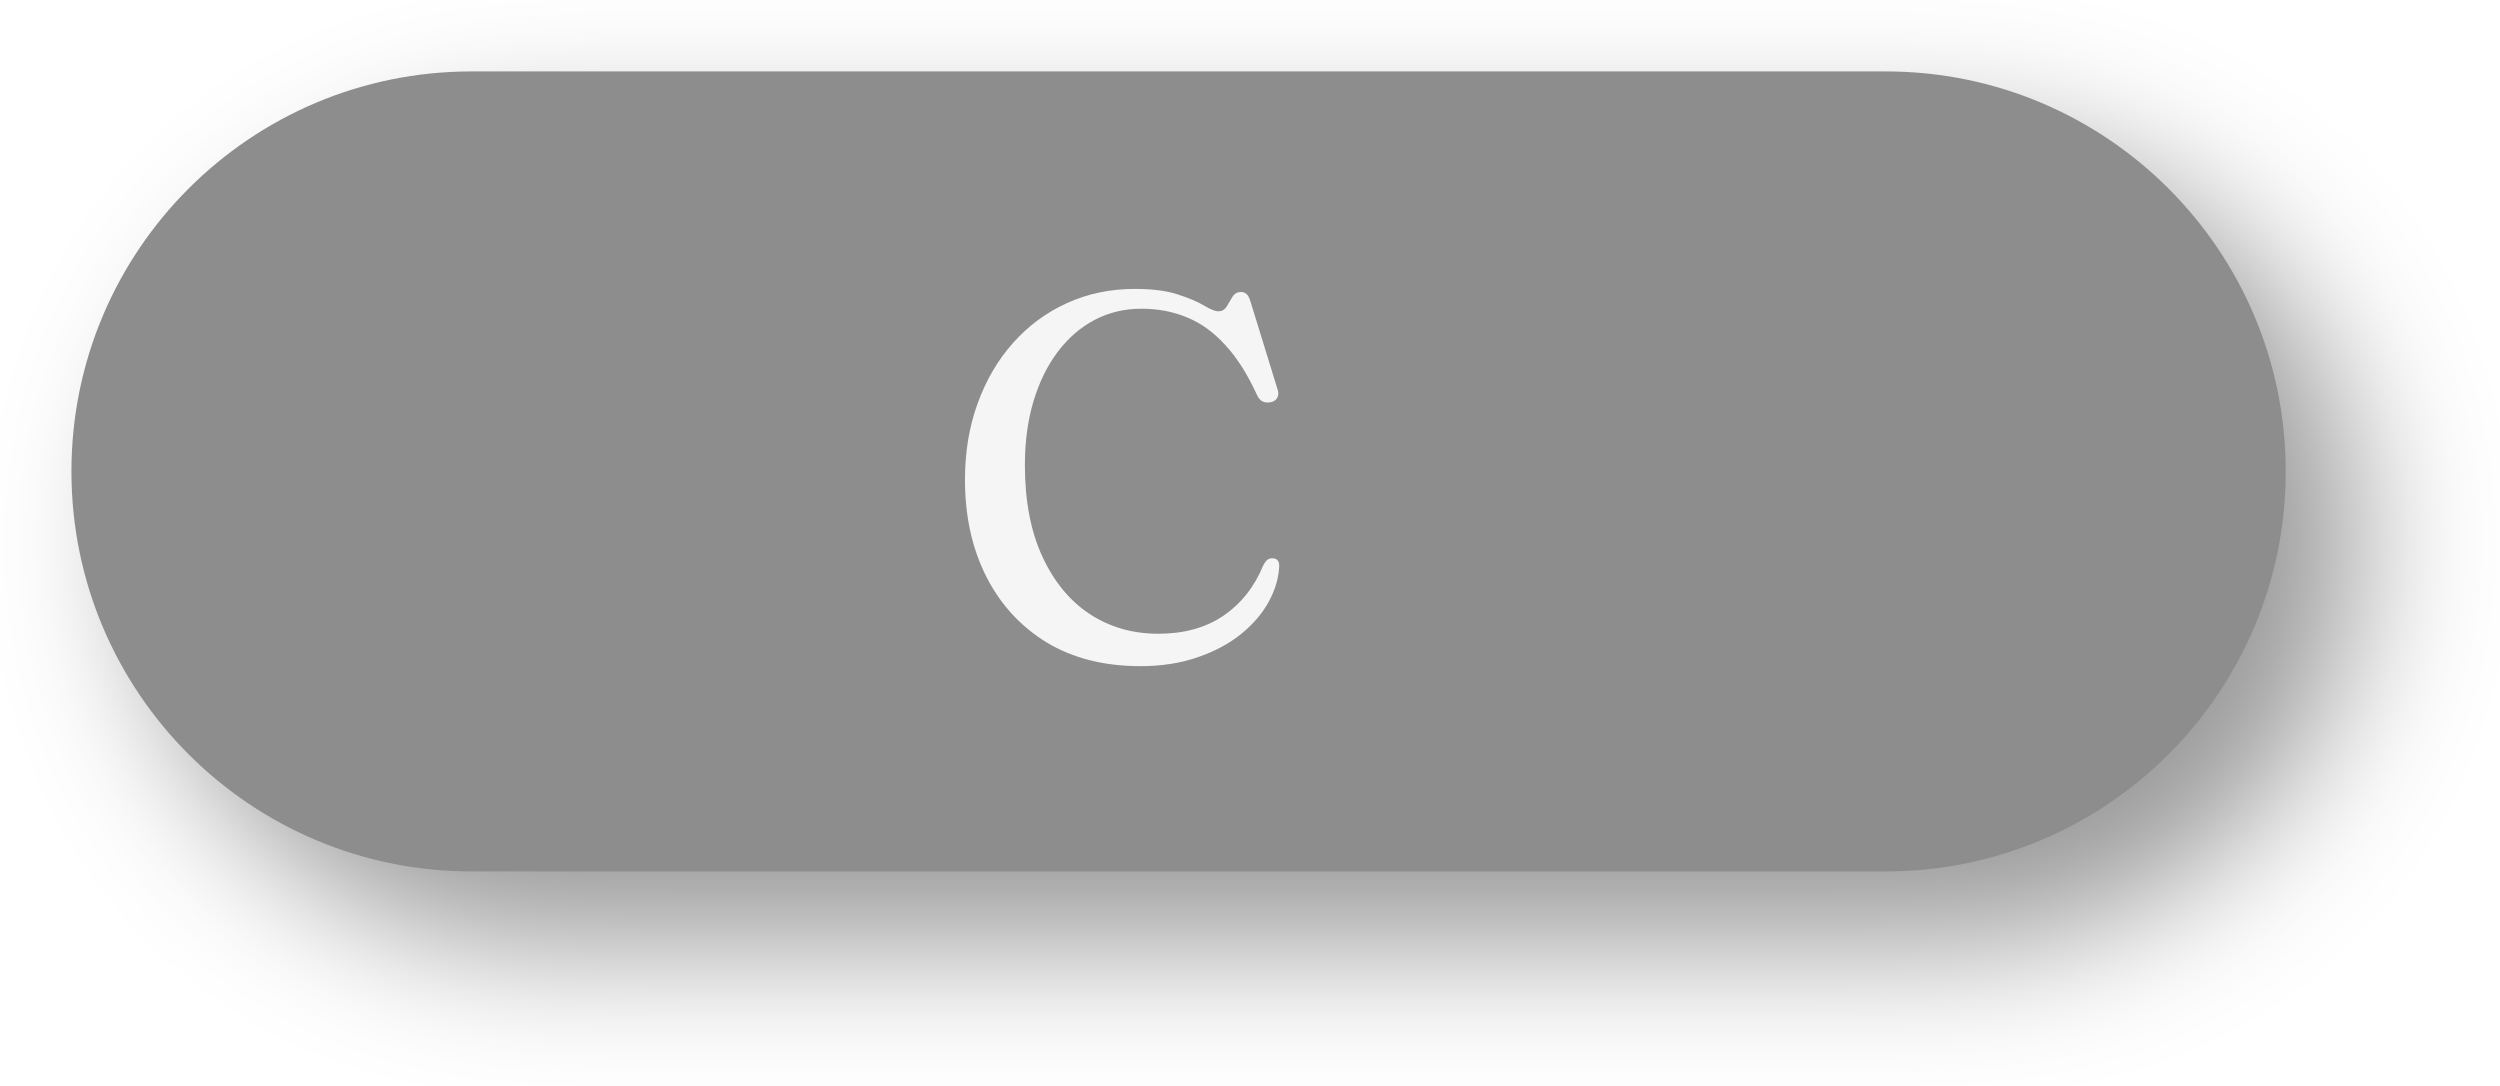
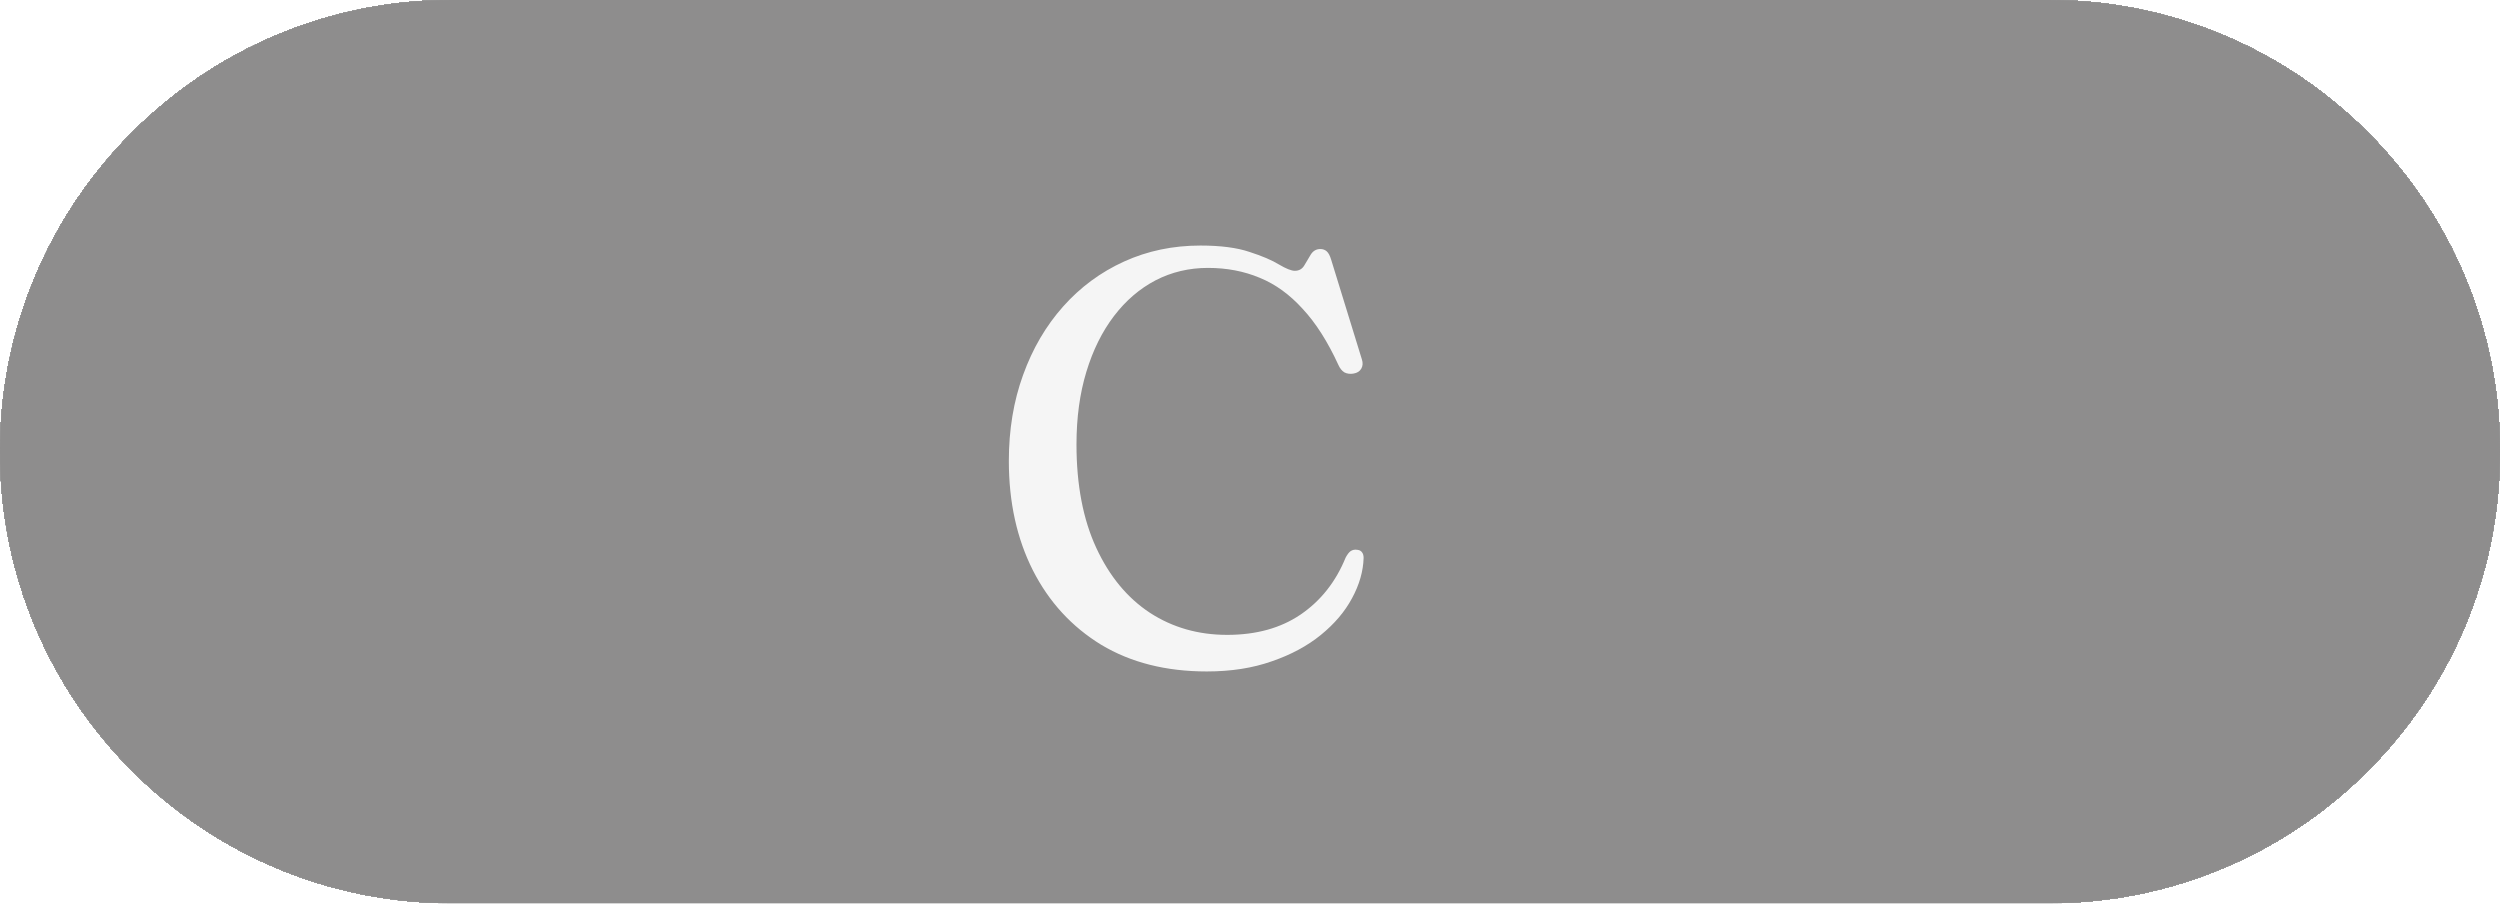
- <svg xmlns="http://www.w3.org/2000/svg" width="175" height="76" viewBox="0 0 175 76" fill="none">
+ <svg xmlns="http://www.w3.org/2000/svg" width="155" height="56" viewBox="0 0 155 56" fill="none">
  <g filter="url(#filter0_d_11_27)">
-     <rect x="5" y="5" width="155" height="56" rx="28" fill="#8E8D8D" />
-     <path d="M89.544 39.592C89.52 40.42 89.28 41.254 88.824 42.094C88.38 42.922 87.738 43.678 86.898 44.362C86.058 45.046 85.044 45.592 83.856 46C82.668 46.42 81.324 46.63 79.824 46.63C77.292 46.63 75.108 46.078 73.272 44.974C71.448 43.858 70.038 42.322 69.042 40.366C68.046 38.398 67.548 36.136 67.548 33.58C67.548 31.648 67.842 29.872 68.43 28.252C69.018 26.62 69.846 25.204 70.914 24.004C71.982 22.804 73.242 21.874 74.694 21.214C76.146 20.554 77.724 20.224 79.428 20.224C80.676 20.224 81.69 20.356 82.47 20.62C83.25 20.872 83.856 21.13 84.288 21.394C84.732 21.658 85.062 21.79 85.278 21.79C85.542 21.79 85.74 21.676 85.872 21.448C86.004 21.22 86.136 20.998 86.268 20.782C86.412 20.554 86.61 20.44 86.862 20.44C87.018 20.44 87.15 20.488 87.258 20.584C87.366 20.68 87.456 20.848 87.528 21.088L89.436 27.28C89.508 27.496 89.496 27.688 89.4 27.856C89.304 28.024 89.142 28.126 88.914 28.162C88.71 28.198 88.524 28.174 88.356 28.09C88.2 27.994 88.074 27.838 87.978 27.622C87.318 26.182 86.58 25.024 85.764 24.148C84.96 23.26 84.072 22.618 83.1 22.222C82.128 21.814 81.06 21.61 79.896 21.61C78.72 21.61 77.634 21.868 76.638 22.384C75.654 22.9 74.796 23.638 74.064 24.598C73.332 25.558 72.762 26.71 72.354 28.054C71.946 29.398 71.742 30.898 71.742 32.554C71.742 35.062 72.15 37.198 72.966 38.962C73.782 40.726 74.892 42.07 76.296 42.994C77.7 43.906 79.296 44.362 81.084 44.362C82.884 44.362 84.402 43.942 85.638 43.102C86.886 42.25 87.816 41.074 88.428 39.574C88.536 39.37 88.644 39.232 88.752 39.16C88.872 39.088 89.004 39.064 89.148 39.088C89.28 39.1 89.376 39.148 89.436 39.232C89.508 39.316 89.544 39.436 89.544 39.592Z" fill="#F5F5F5" />
+     <rect width="155" height="56" rx="28" fill="#8E8D8D" />
+     <path d="M84.544 34.592C84.52 35.42 84.28 36.254 83.824 37.094C83.38 37.922 82.738 38.678 81.898 39.362C81.058 40.046 80.044 40.592 78.856 41C77.668 41.42 76.324 41.63 74.824 41.63C72.292 41.63 70.108 41.078 68.272 39.974C66.448 38.858 65.038 37.322 64.042 35.366C63.046 33.398 62.548 31.136 62.548 28.58C62.548 26.648 62.842 24.872 63.43 23.252C64.018 21.62 64.846 20.204 65.914 19.004C66.982 17.804 68.242 16.874 69.694 16.214C71.146 15.554 72.724 15.224 74.428 15.224C75.676 15.224 76.69 15.356 77.47 15.62C78.25 15.872 78.856 16.13 79.288 16.394C79.732 16.658 80.062 16.79 80.278 16.79C80.542 16.79 80.74 16.676 80.872 16.448C81.004 16.22 81.136 15.998 81.268 15.782C81.412 15.554 81.61 15.44 81.862 15.44C82.018 15.44 82.15 15.488 82.258 15.584C82.366 15.68 82.456 15.848 82.528 16.088L84.436 22.28C84.508 22.496 84.496 22.688 84.4 22.856C84.304 23.024 84.142 23.126 83.914 23.162C83.71 23.198 83.524 23.174 83.356 23.09C83.2 22.994 83.074 22.838 82.978 22.622C82.318 21.182 81.58 20.024 80.764 19.148C79.96 18.26 79.072 17.618 78.1 17.222C77.128 16.814 76.06 16.61 74.896 16.61C73.72 16.61 72.634 16.868 71.638 17.384C70.654 17.9 69.796 18.638 69.064 19.598C68.332 20.558 67.762 21.71 67.354 23.054C66.946 24.398 66.742 25.898 66.742 27.554C66.742 30.062 67.15 32.198 67.966 33.962C68.782 35.726 69.892 37.07 71.296 37.994C72.7 38.906 74.296 39.362 76.084 39.362C77.884 39.362 79.402 38.942 80.638 38.102C81.886 37.25 82.816 36.074 83.428 34.574C83.536 34.37 83.644 34.232 83.752 34.16C83.872 34.088 84.004 34.064 84.148 34.088C84.28 34.1 84.376 34.148 84.436 34.232C84.508 34.316 84.544 34.436 84.544 34.592Z" fill="#F5F5F5" />
  </g>
  <defs>
-     <filter id="filter0_d_11_27" x="0" y="0" width="175" height="76" filterUnits="userSpaceOnUse" color-interpolation-filters="sRGB">
+     <filter id="filter0_d_11_27" x="0" y="0" width="155" height="56" filterUnits="userSpaceOnUse" color-interpolation-filters="sRGB">
      <feFlood flood-opacity="0" result="BackgroundImageFix" />
      <feColorMatrix in="SourceAlpha" type="matrix" values="0 0 0 0 0 0 0 0 0 0 0 0 0 0 0 0 0 0 127 0" result="hardAlpha" />
-       <feOffset dx="5" dy="5" />
-       <feGaussianBlur stdDeviation="5" />
+       <feOffset />
      <feColorMatrix type="matrix" values="0 0 0 0 0 0 0 0 0 0 0 0 0 0 0 0 0 0 0.4 0" />
      <feBlend mode="normal" in2="BackgroundImageFix" result="effect1_dropShadow_11_27" />
      <feBlend mode="normal" in="SourceGraphic" in2="effect1_dropShadow_11_27" result="shape" />
    </filter>
  </defs>
</svg>
